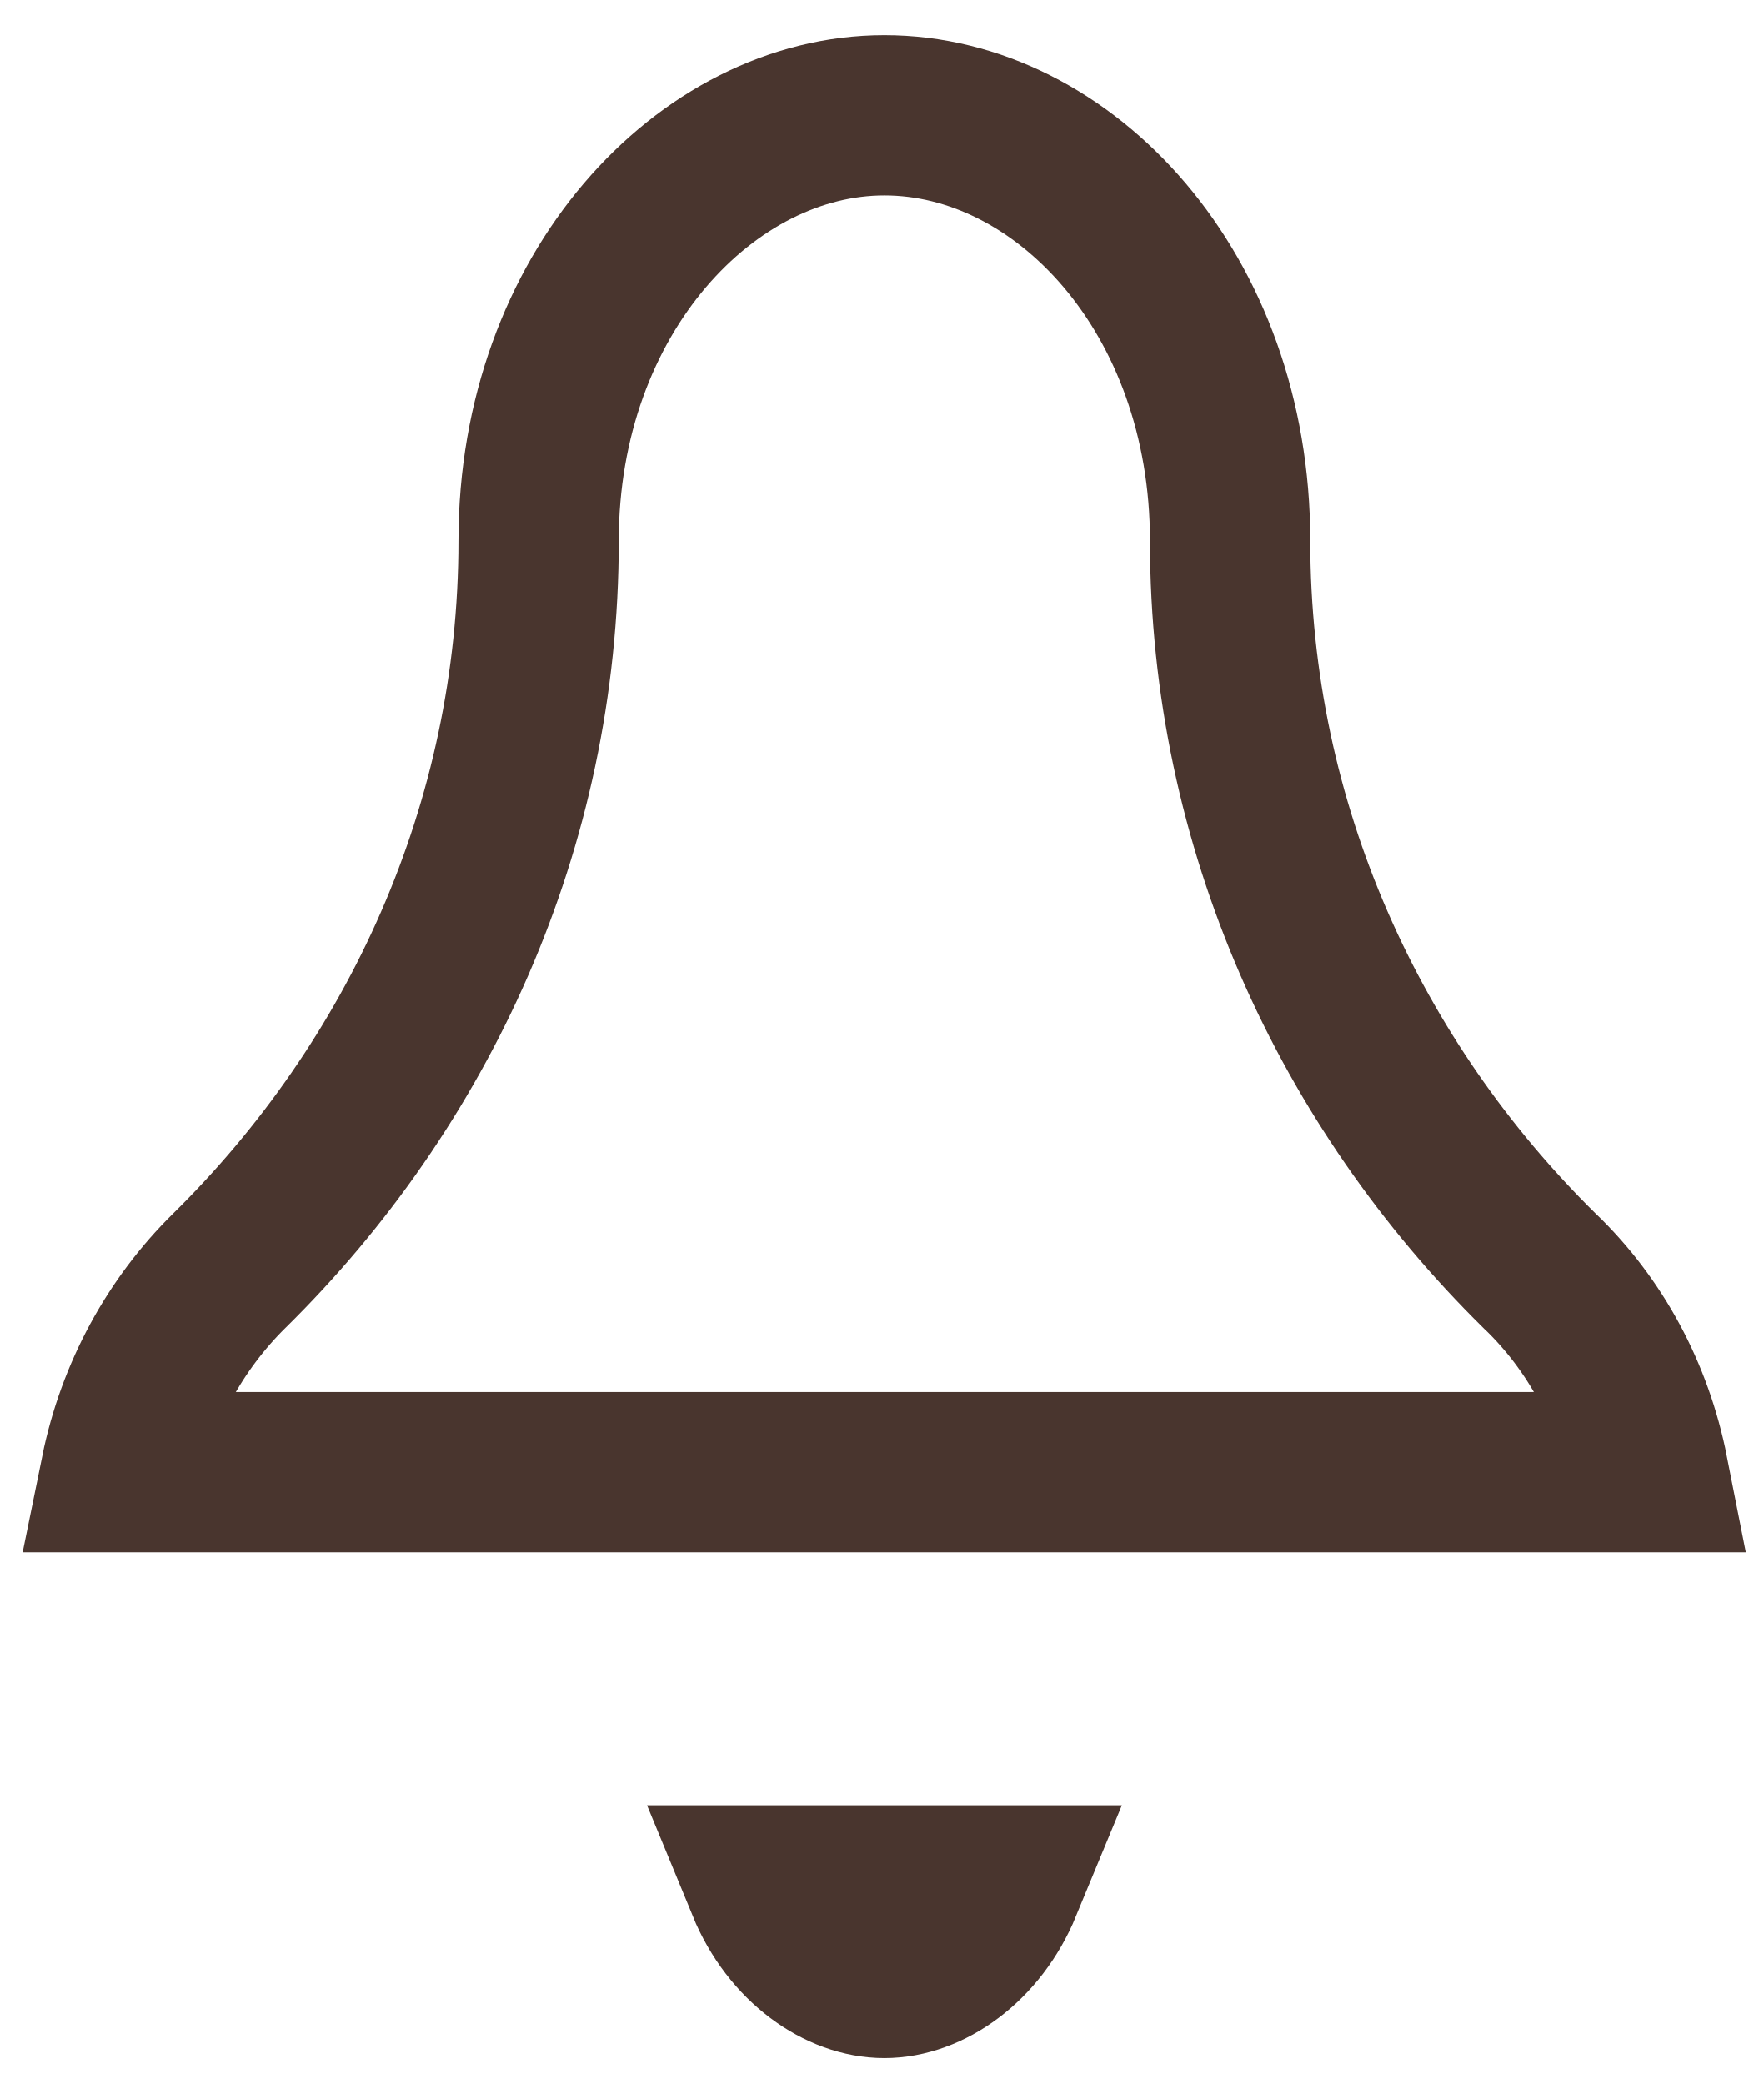
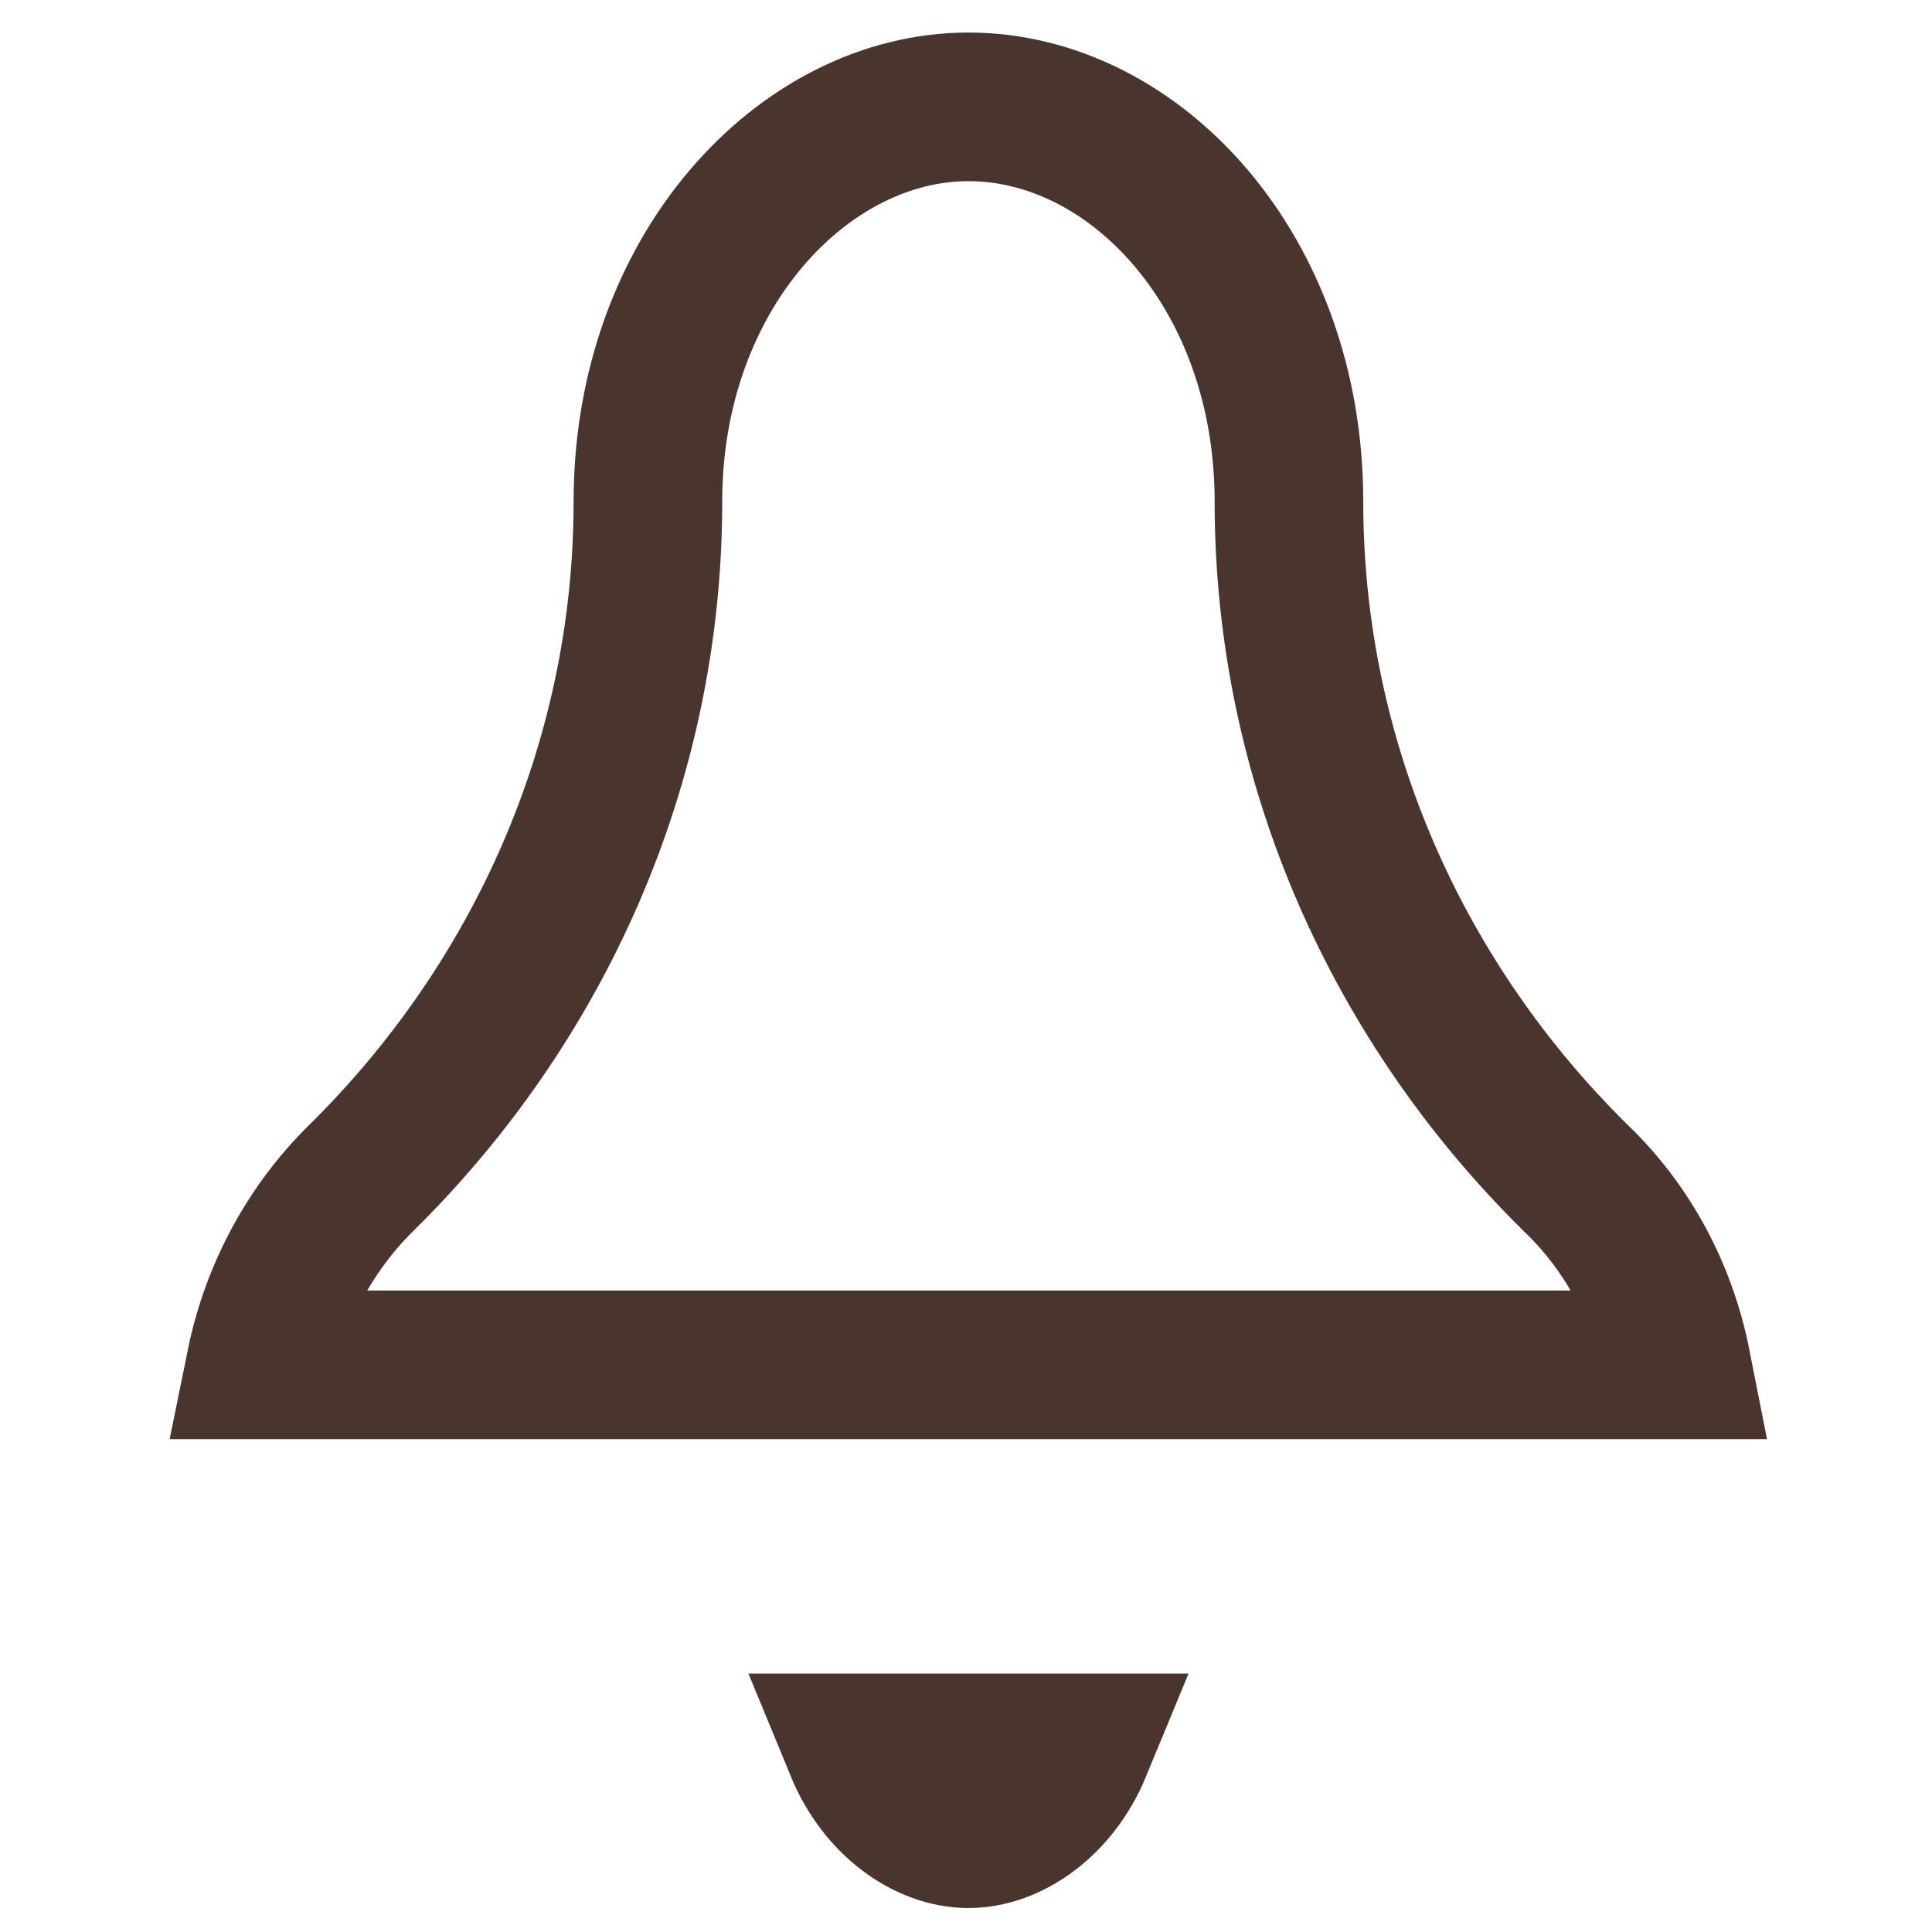
- <svg xmlns="http://www.w3.org/2000/svg" width="33" height="39" viewBox="0 0 33 39" fill="none">
+ <svg xmlns="http://www.w3.org/2000/svg" width="30" height="30" viewBox="0 0 33 39" fill="none">
  <g id="ð¦ icon &quot;bell&quot;">
    <path id="Vector" d="M28.807 23.779L28.813 23.785L28.82 23.791C29.848 24.779 30.556 26.084 30.845 27.551H2.26C2.557 26.09 3.278 24.777 4.292 23.779C7.824 20.3 10.079 15.475 10.079 10.122C10.079 5.493 13.226 2.157 16.549 2.157C19.909 2.157 23.019 5.487 23.019 10.122C23.019 15.475 25.274 20.3 28.807 23.779ZM16.549 37.016C15.734 37.016 14.804 36.39 14.348 35.283H18.751C18.294 36.39 17.365 37.016 16.549 37.016Z" stroke="#49352E" stroke-width="3" />
  </g>
</svg>
